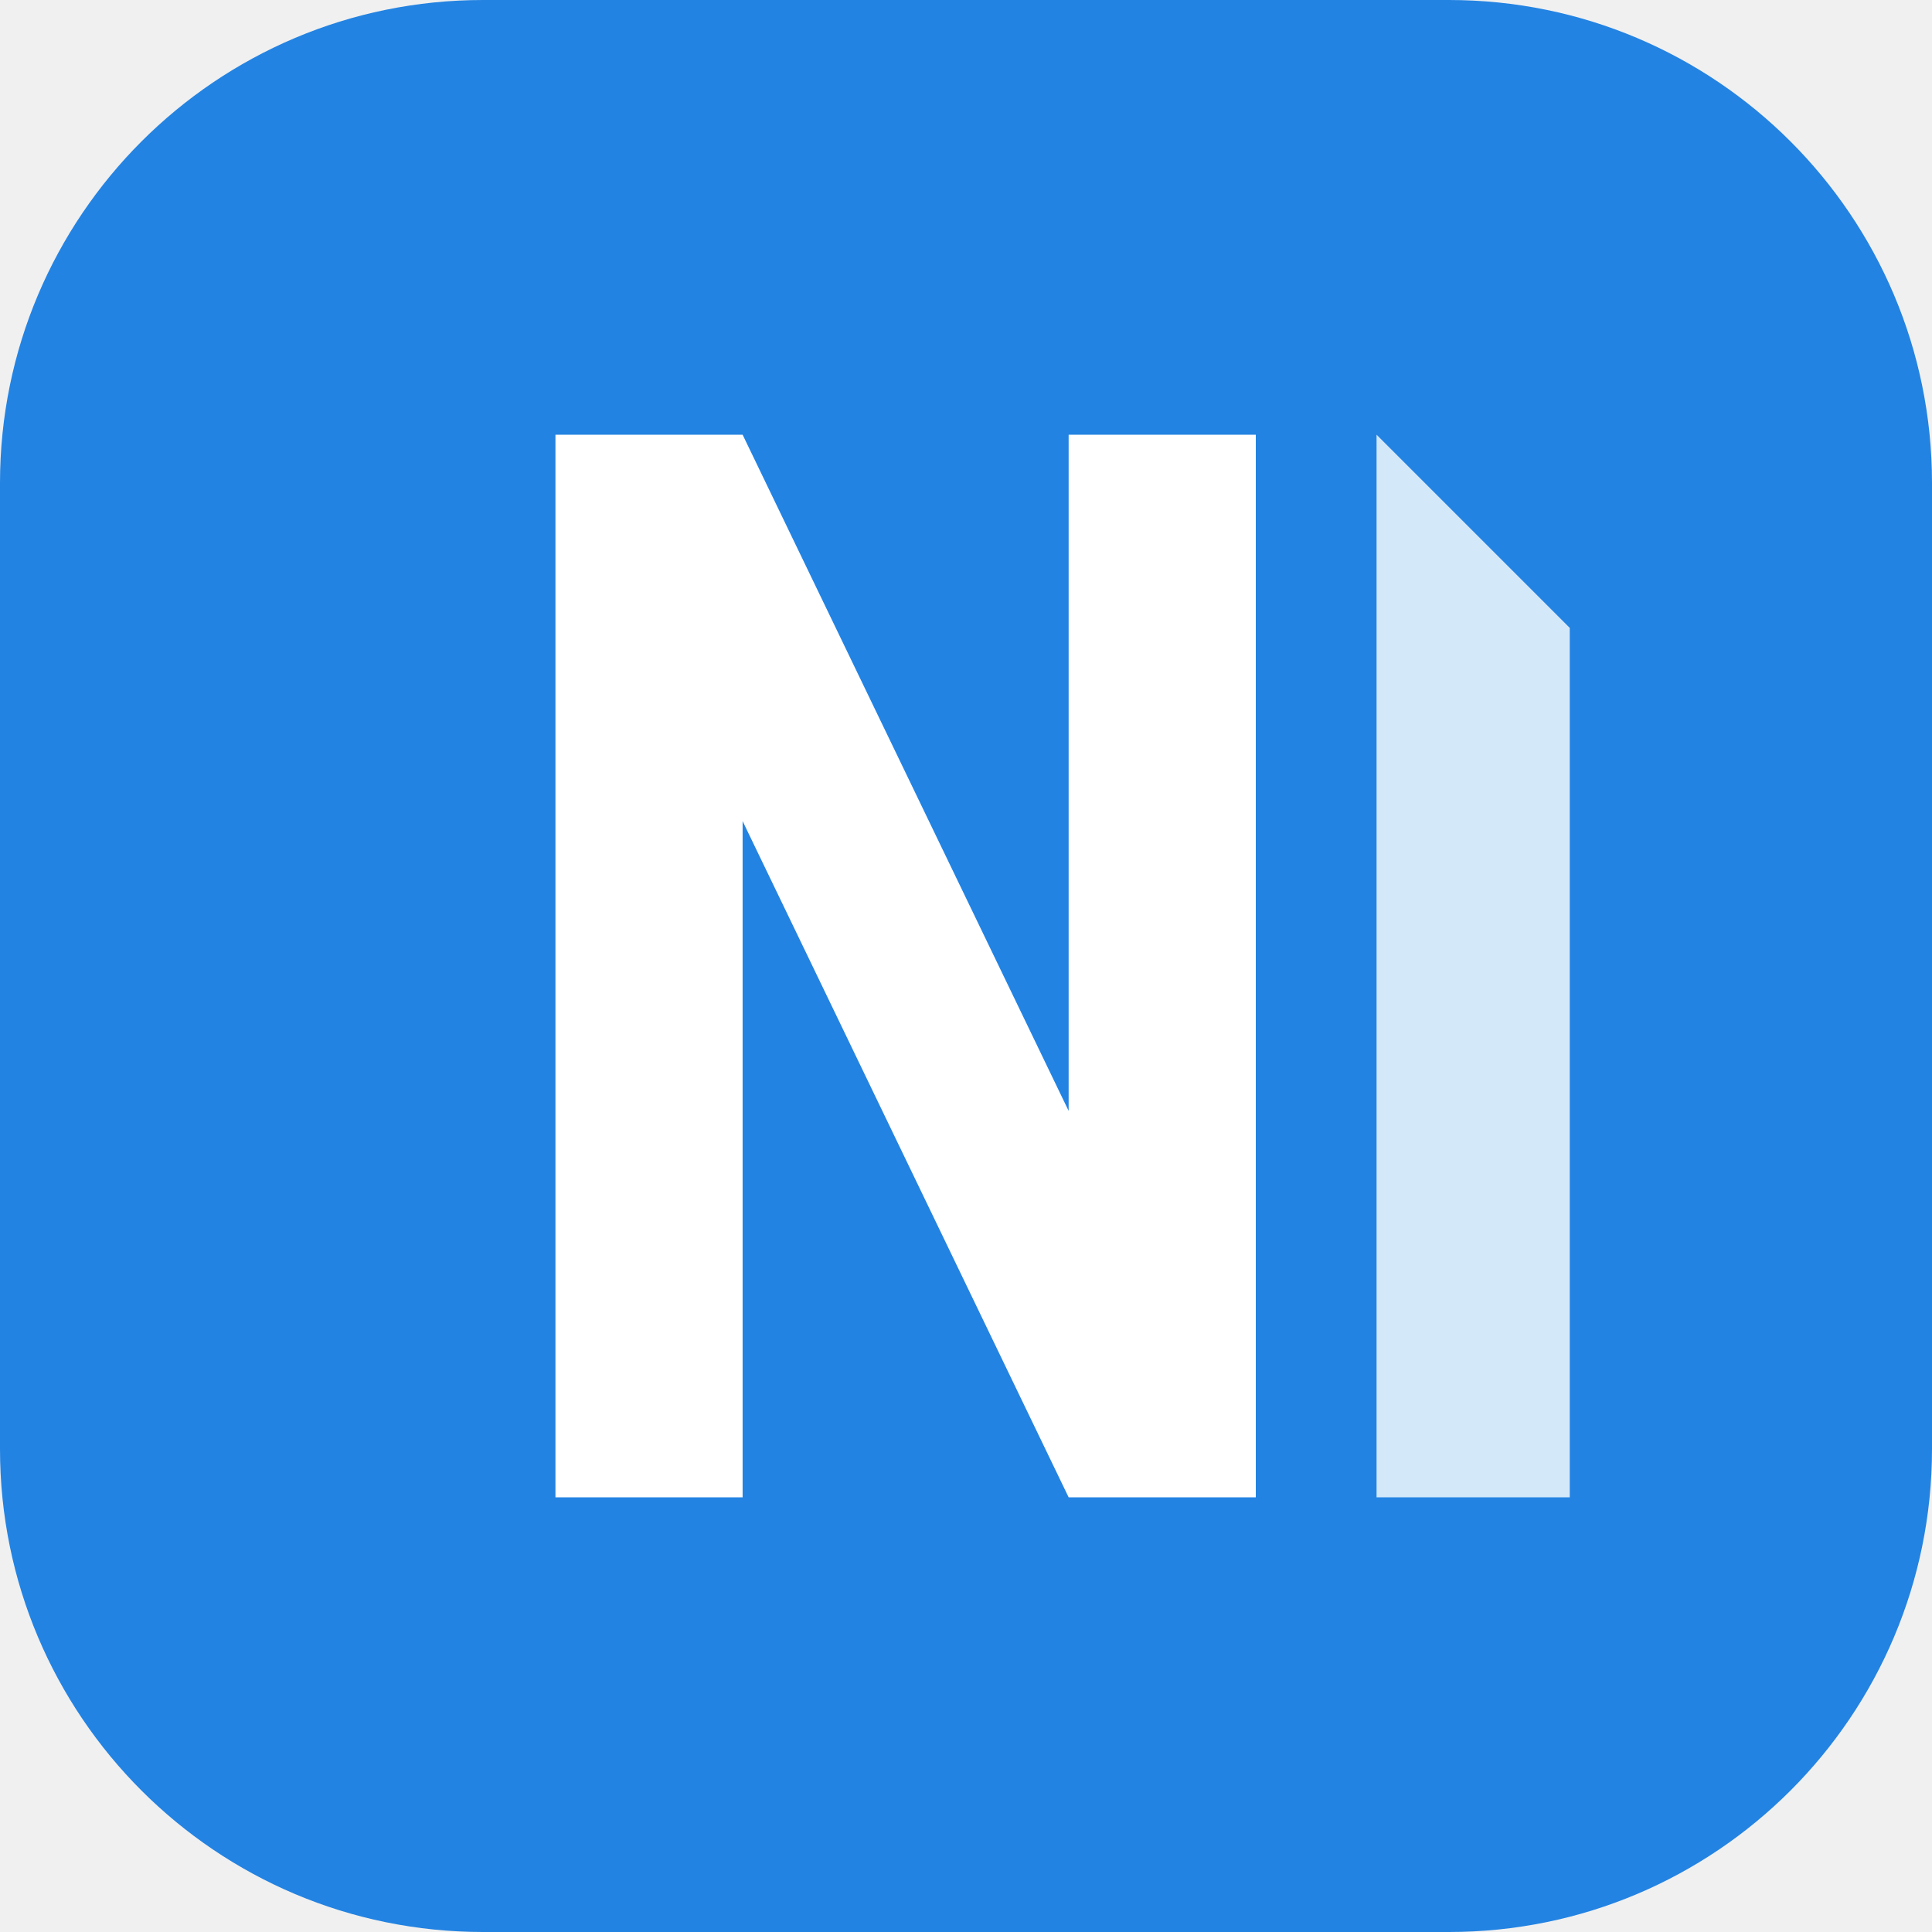
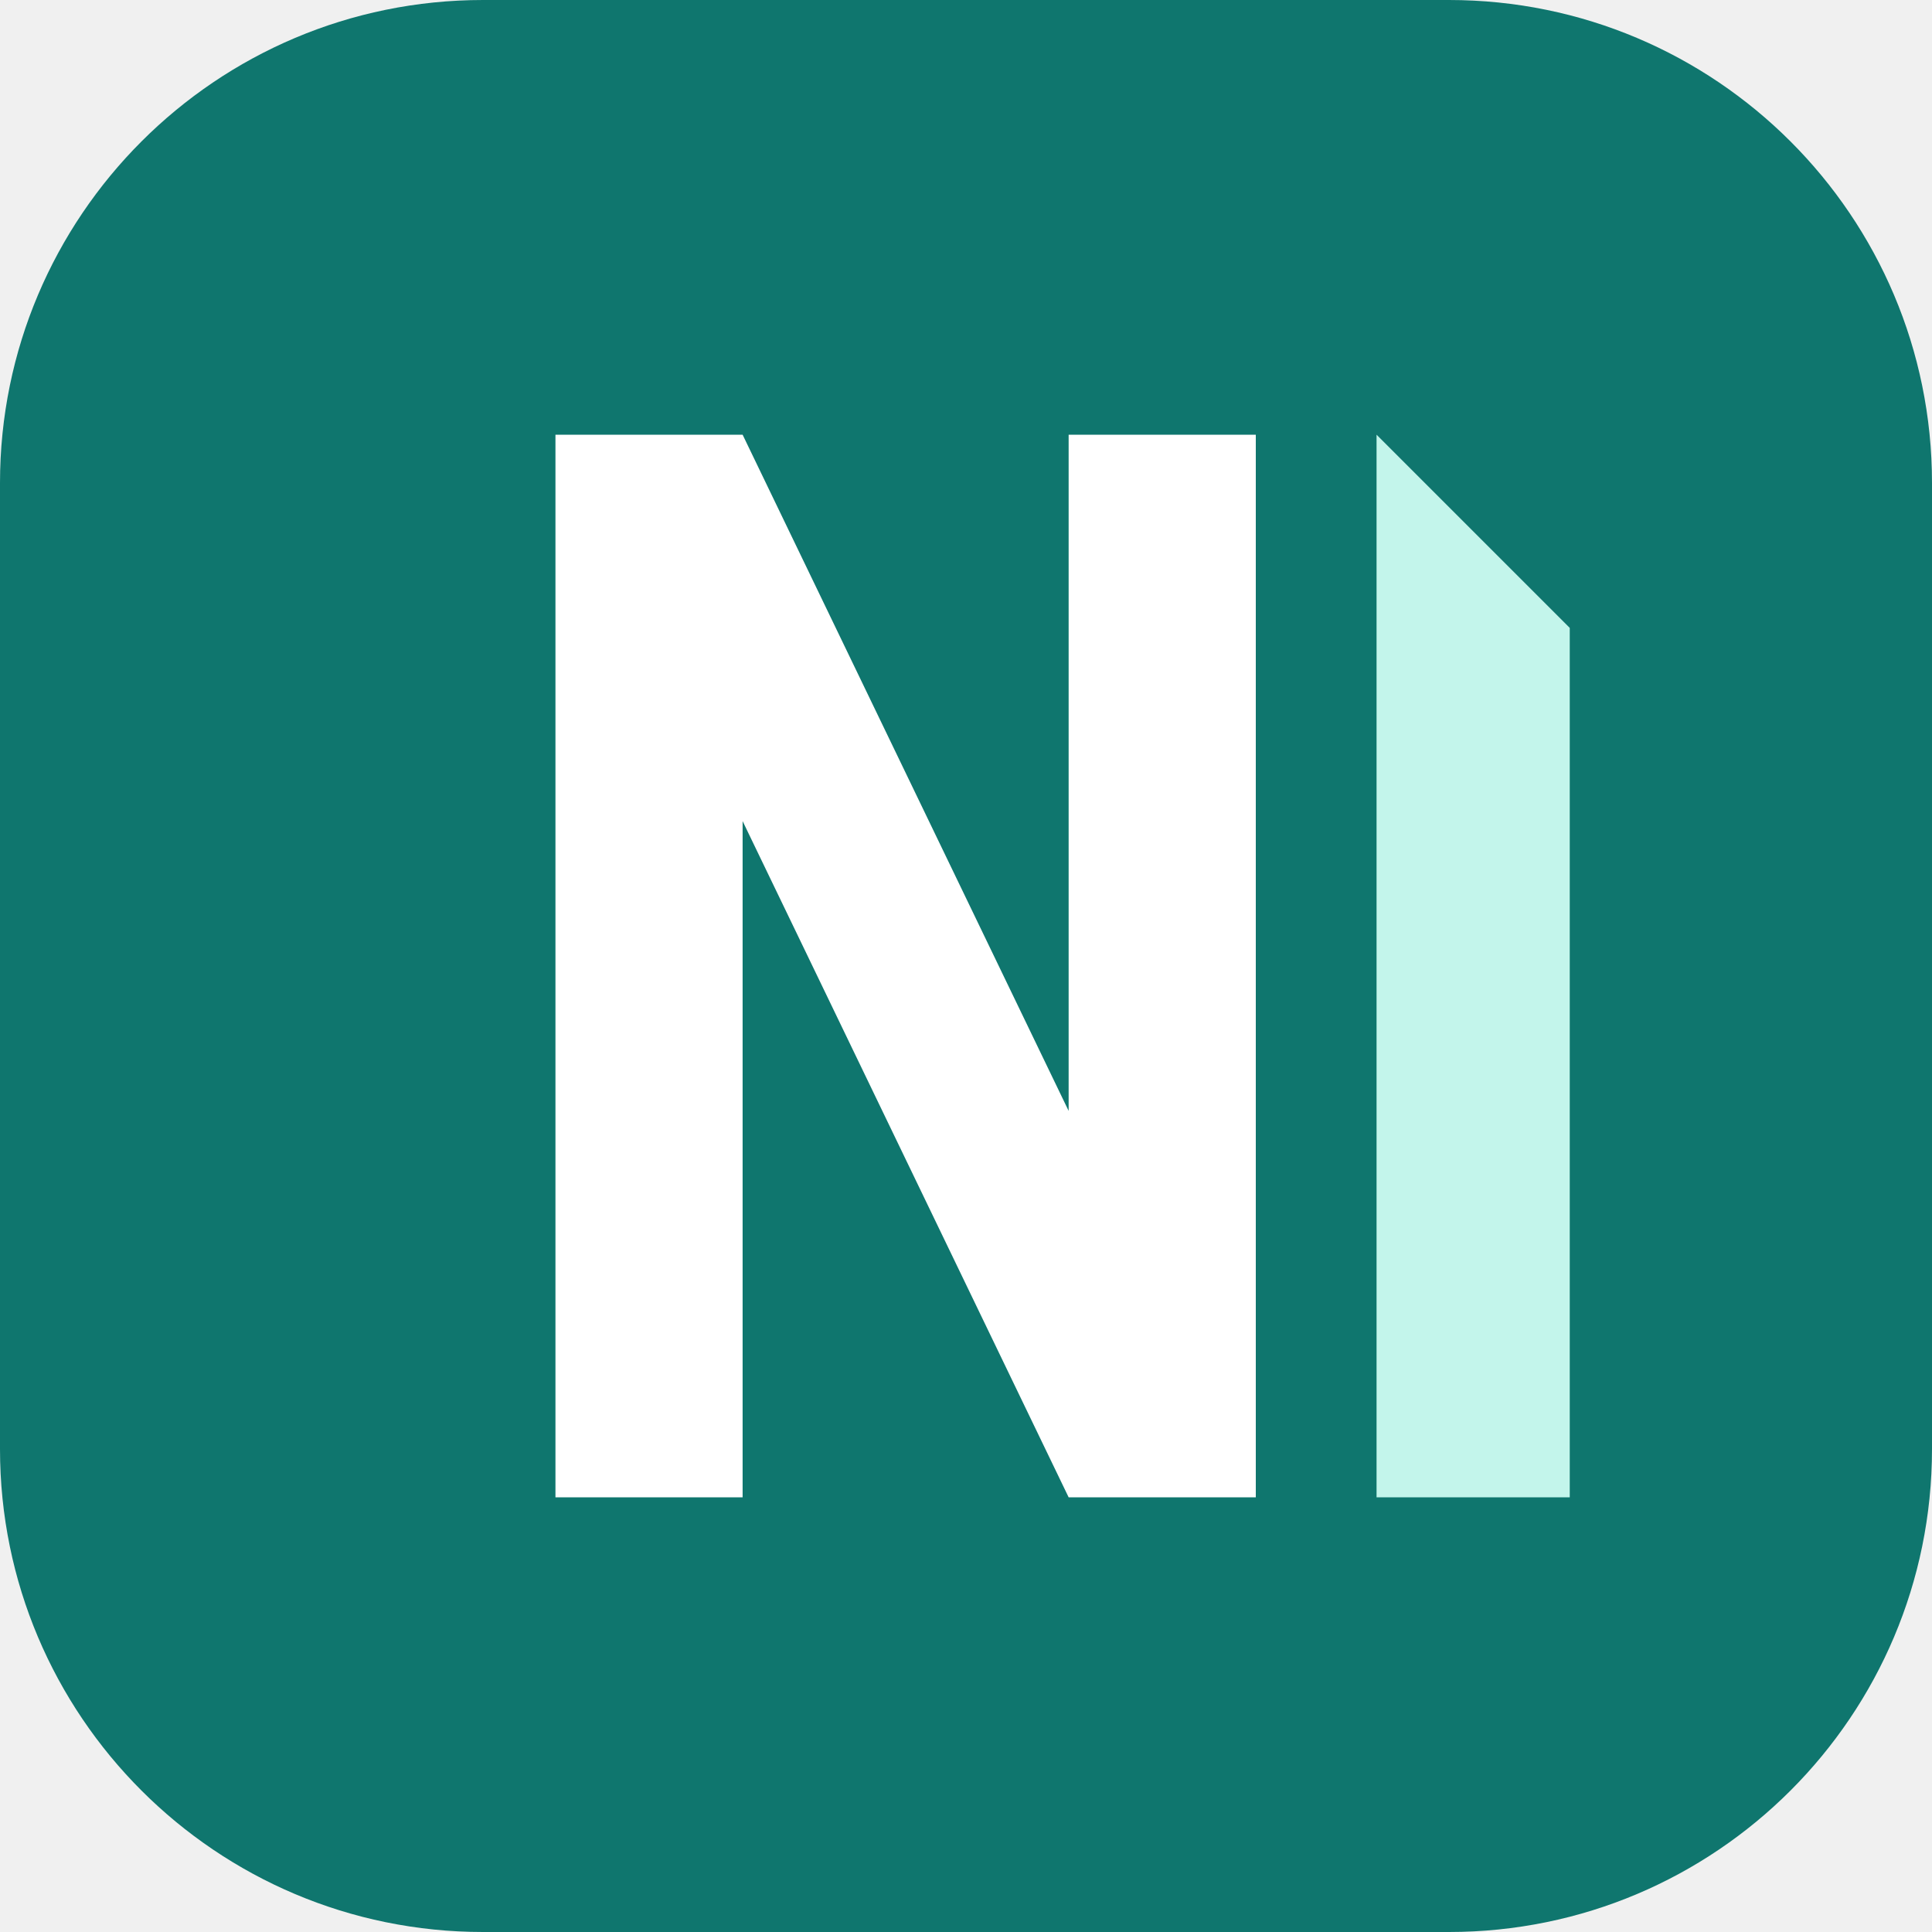
<svg xmlns="http://www.w3.org/2000/svg" viewBox="0 0 32 32" role="img" aria-label="Notefolio">
-   <rect width="32" height="32" rx="8" fill="#2383E2" />
+   <rect width="32" height="32" rx="8" fill="#0F766E" />
  <path fill="#FFFFFF" d="M9.2 7.2h3.1l5.4 11.2V7.2h3.1v17.6h-3.1L12.3 13.6v11.2H9.2V7.2z" />
-   <path fill="#E7F3FC" d="M22.8 7.2 26 10.4V24.8h-3.2z" opacity="0.9" />
+   <path fill="#CCFBF1" d="M22.8 7.2 26 10.4V24.8h-3.2z" opacity="0.95" />
</svg>
